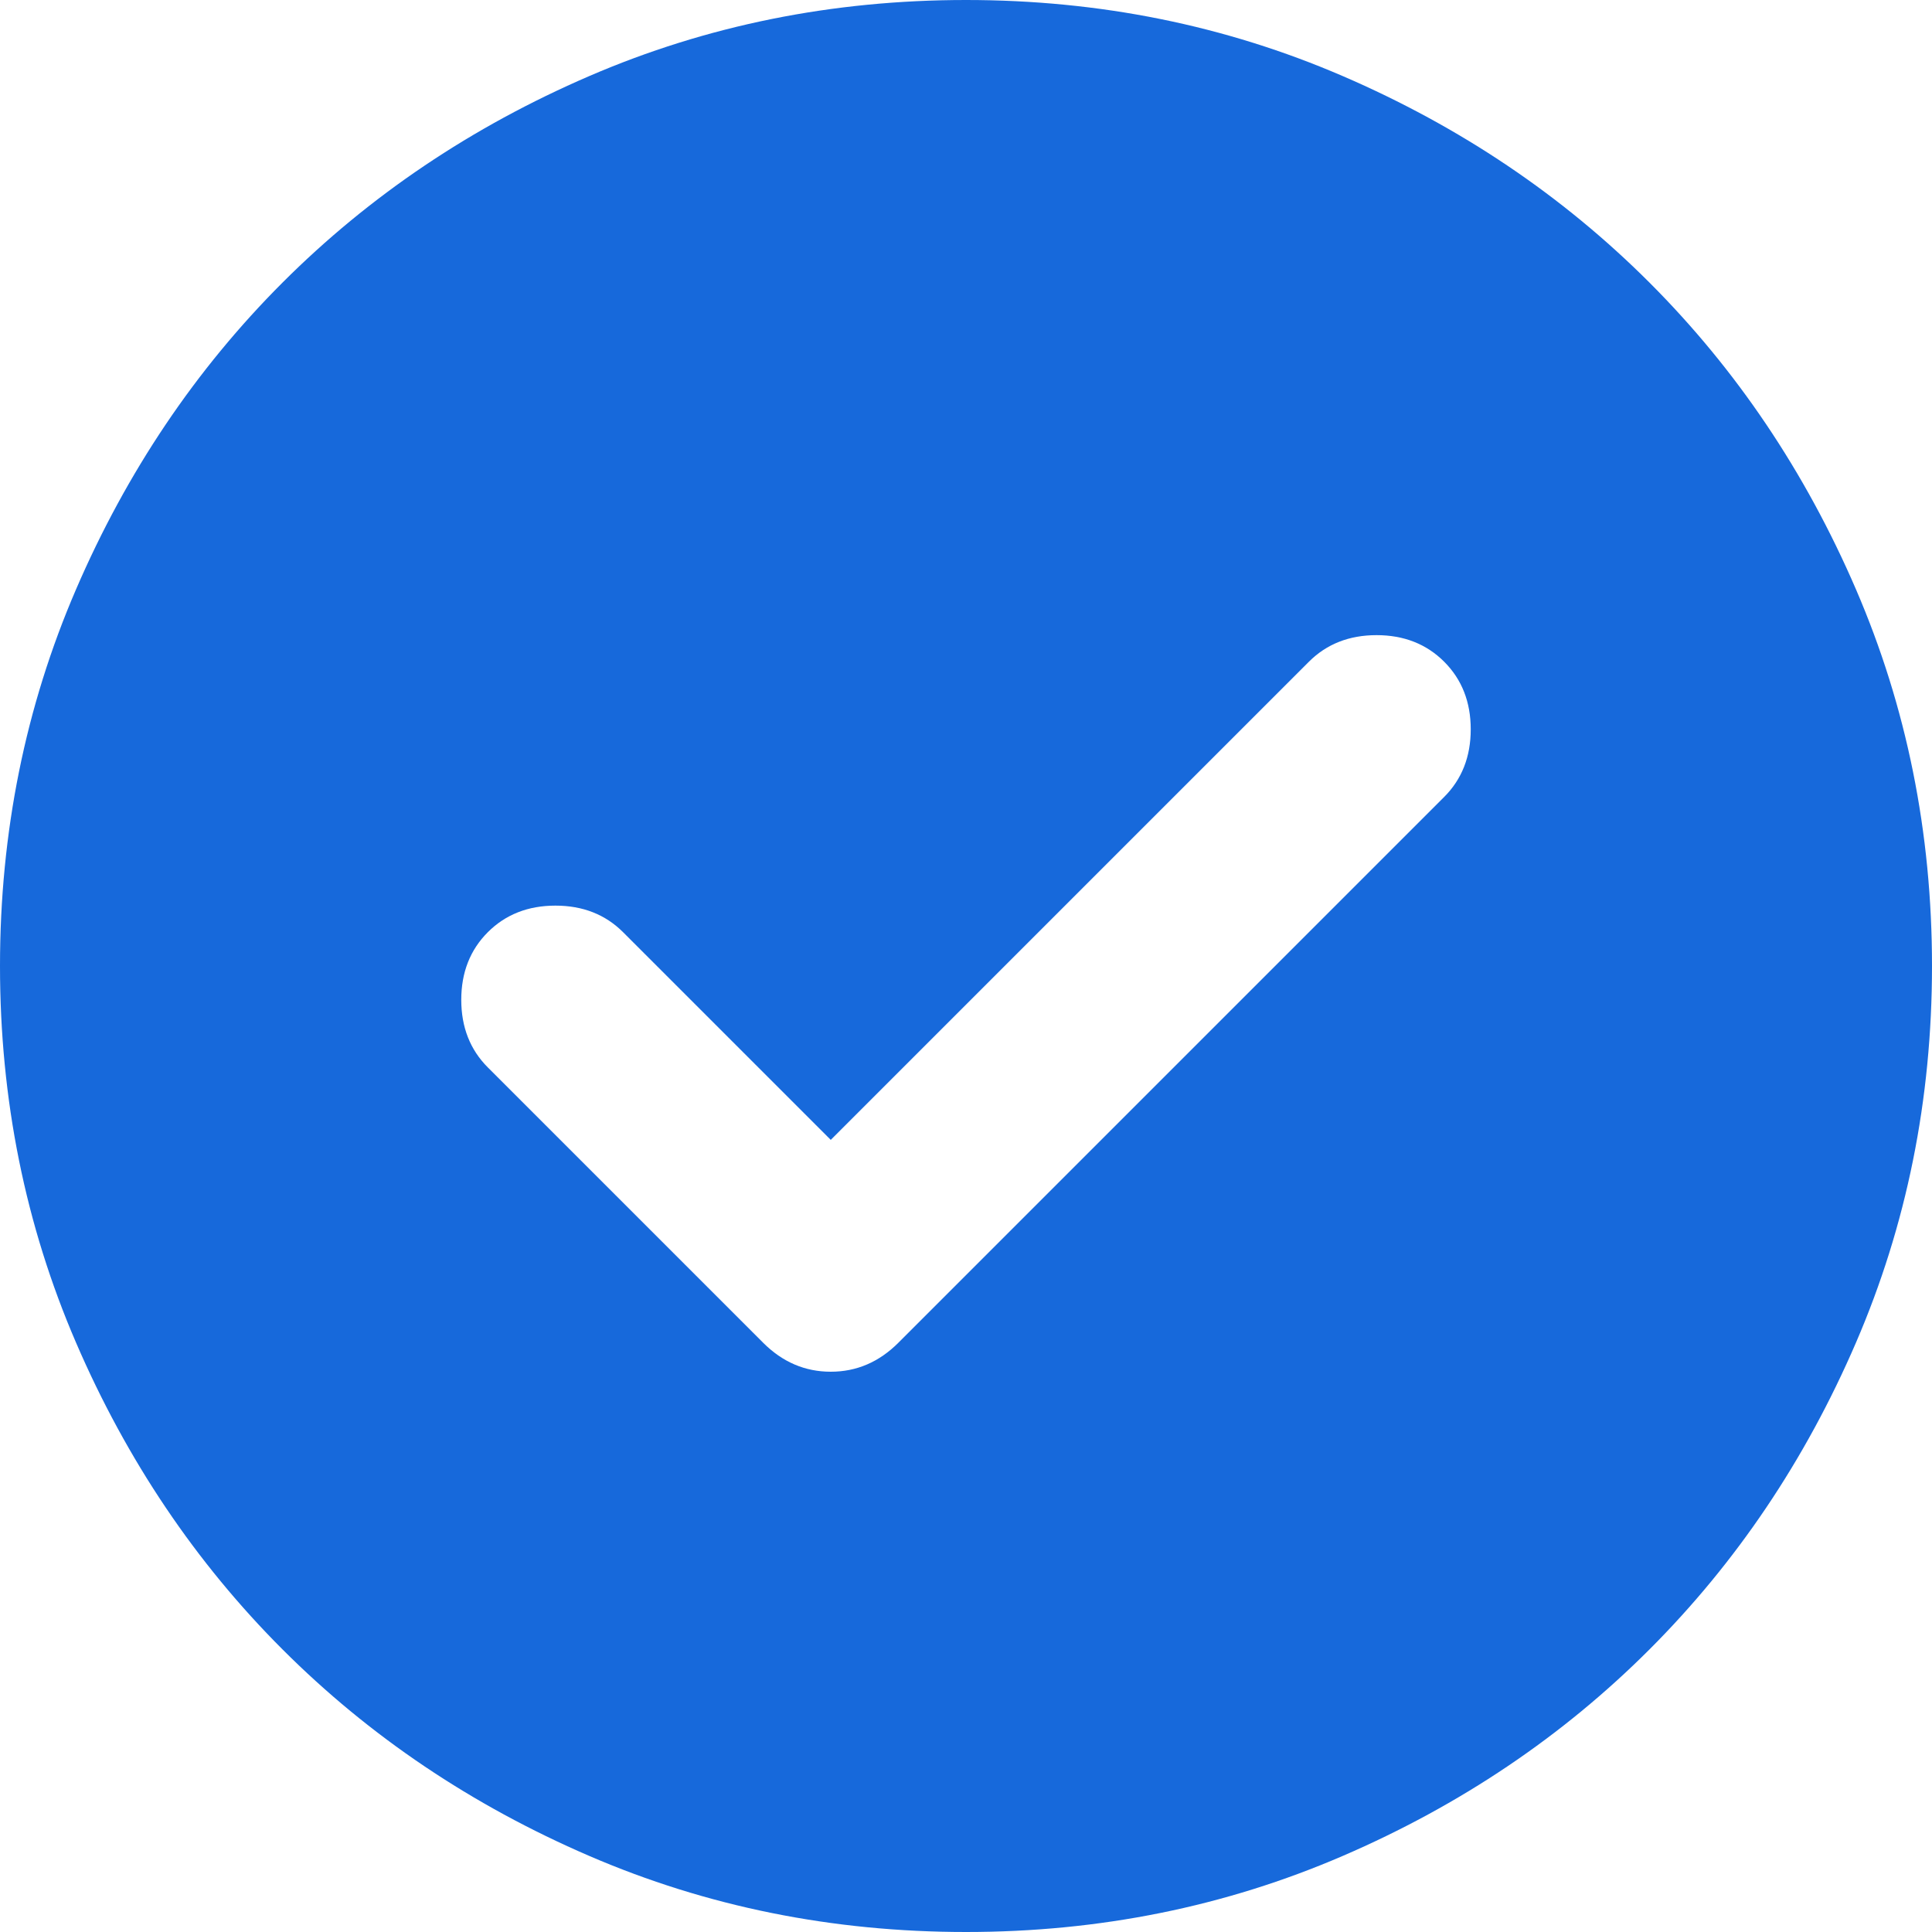
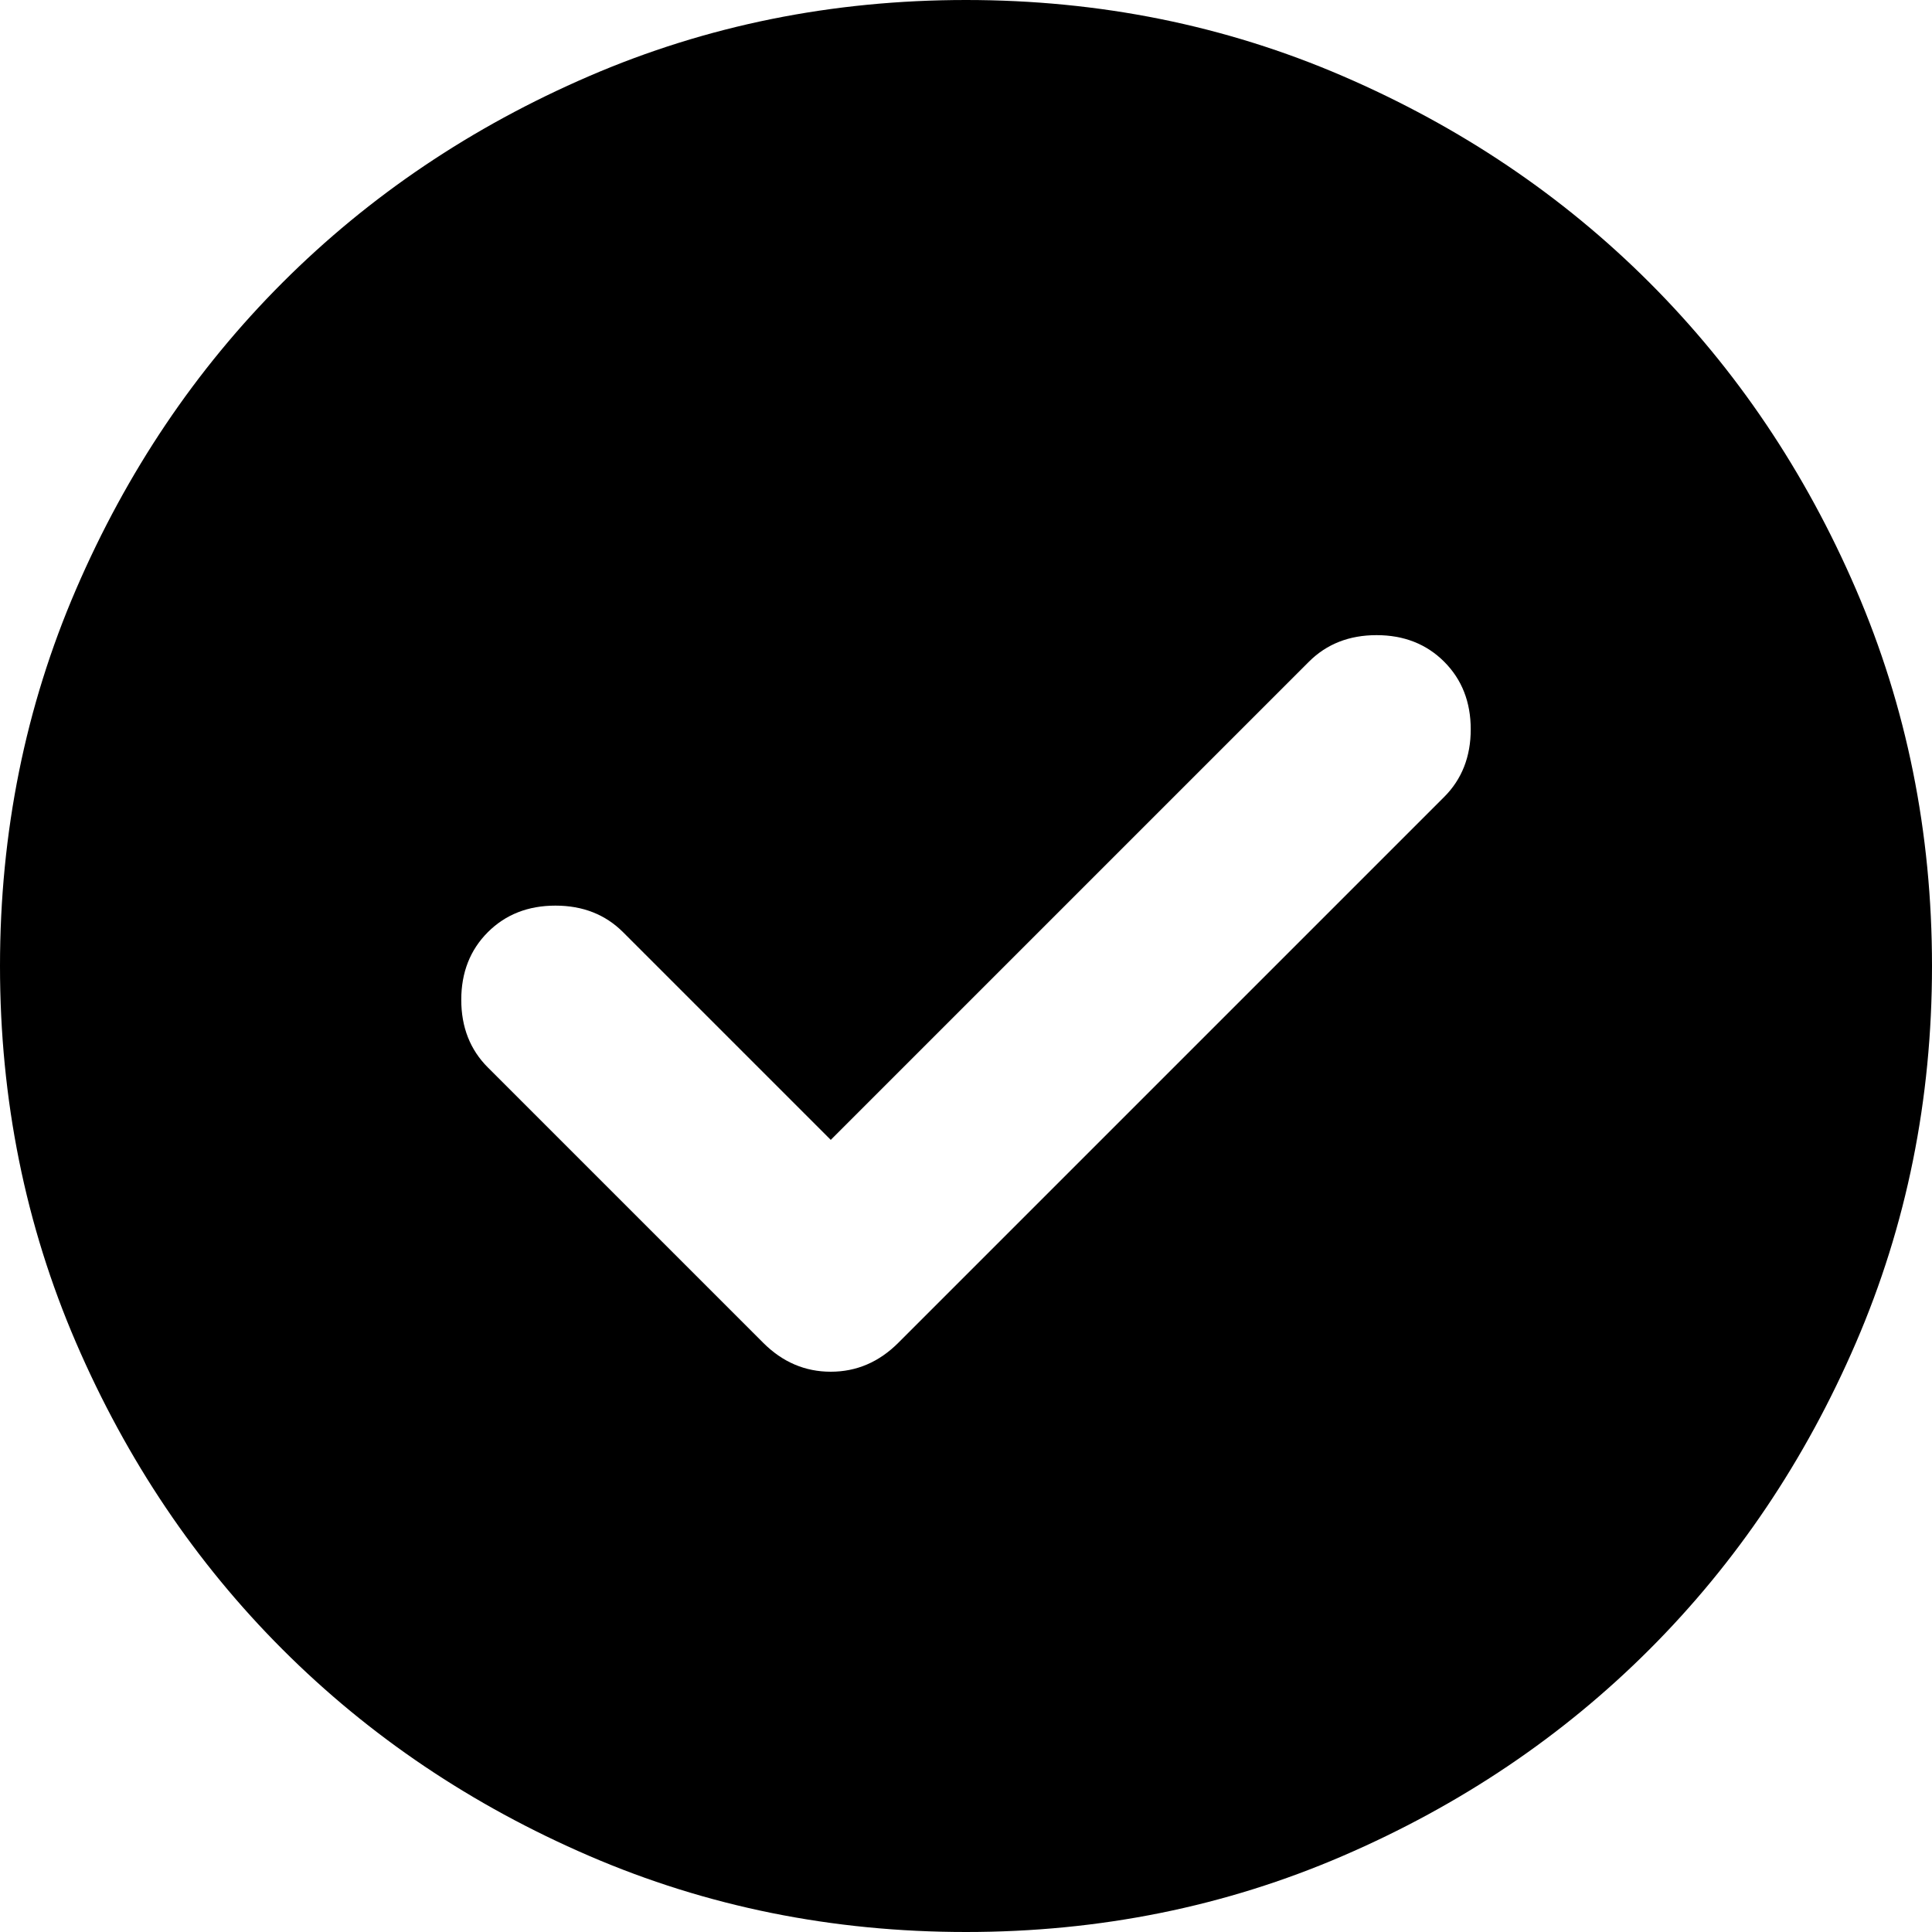
<svg xmlns="http://www.w3.org/2000/svg" width="32" height="32" viewBox="0 0 32 32" fill="none">
-   <path d="M13.76 18.88L10.32 15.44C10.027 15.147 9.653 15 9.2 15C8.747 15 8.373 15.147 8.08 15.44C7.787 15.733 7.64 16.107 7.64 16.56C7.64 17.013 7.787 17.387 8.08 17.68L12.64 22.24C12.96 22.56 13.333 22.72 13.76 22.72C14.187 22.72 14.56 22.56 14.88 22.24L23.92 13.2C24.213 12.907 24.36 12.533 24.36 12.08C24.36 11.627 24.213 11.253 23.92 10.96C23.627 10.667 23.253 10.52 22.8 10.52C22.347 10.52 21.973 10.667 21.68 10.96L13.76 18.88ZM16 32C13.787 32 11.707 31.58 9.76 30.74C7.813 29.9 6.12 28.76 4.68 27.32C3.24 25.88 2.1 24.187 1.26 22.24C0.42 20.293 0 18.213 0 16C0 13.787 0.42 11.707 1.26 9.76C2.1 7.813 3.24 6.12 4.68 4.68C6.12 3.24 7.813 2.1 9.76 1.26C11.707 0.42 13.787 0 16 0C18.213 0 20.293 0.42 22.24 1.26C24.187 2.1 25.88 3.24 27.32 4.68C28.76 6.12 29.9 7.813 30.74 9.76C31.58 11.707 32 13.787 32 16C32 18.213 31.58 20.293 30.74 22.24C29.9 24.187 28.76 25.88 27.32 27.32C25.88 28.76 24.187 29.9 22.24 30.74C20.293 31.58 18.213 32 16 32Z" fill="#1769DB" />
+   <path d="M13.76 18.88L10.32 15.44C10.027 15.147 9.653 15 9.2 15C8.747 15 8.373 15.147 8.08 15.44C7.787 15.733 7.64 16.107 7.64 16.56C7.64 17.013 7.787 17.387 8.08 17.68L12.64 22.24C12.96 22.56 13.333 22.72 13.76 22.72C14.187 22.72 14.56 22.56 14.88 22.24L23.92 13.2C24.213 12.907 24.36 12.533 24.36 12.08C24.36 11.627 24.213 11.253 23.92 10.96C23.627 10.667 23.253 10.52 22.8 10.52C22.347 10.52 21.973 10.667 21.68 10.96L13.76 18.88ZM16 32C13.787 32 11.707 31.58 9.76 30.74C7.813 29.9 6.12 28.76 4.68 27.32C3.24 25.88 2.1 24.187 1.26 22.24C0.42 20.293 0 18.213 0 16C0 13.787 0.42 11.707 1.26 9.76C2.1 7.813 3.24 6.12 4.68 4.68C6.12 3.24 7.813 2.1 9.76 1.26C11.707 0.42 13.787 0 16 0C18.213 0 20.293 0.42 22.24 1.26C24.187 2.1 25.88 3.24 27.32 4.68C28.76 6.12 29.9 7.813 30.74 9.76C31.58 11.707 32 13.787 32 16C32 18.213 31.58 20.293 30.74 22.24C29.9 24.187 28.76 25.88 27.32 27.32C25.88 28.76 24.187 29.9 22.24 30.74C20.293 31.58 18.213 32 16 32Z" fill="currentColor" />
</svg>
